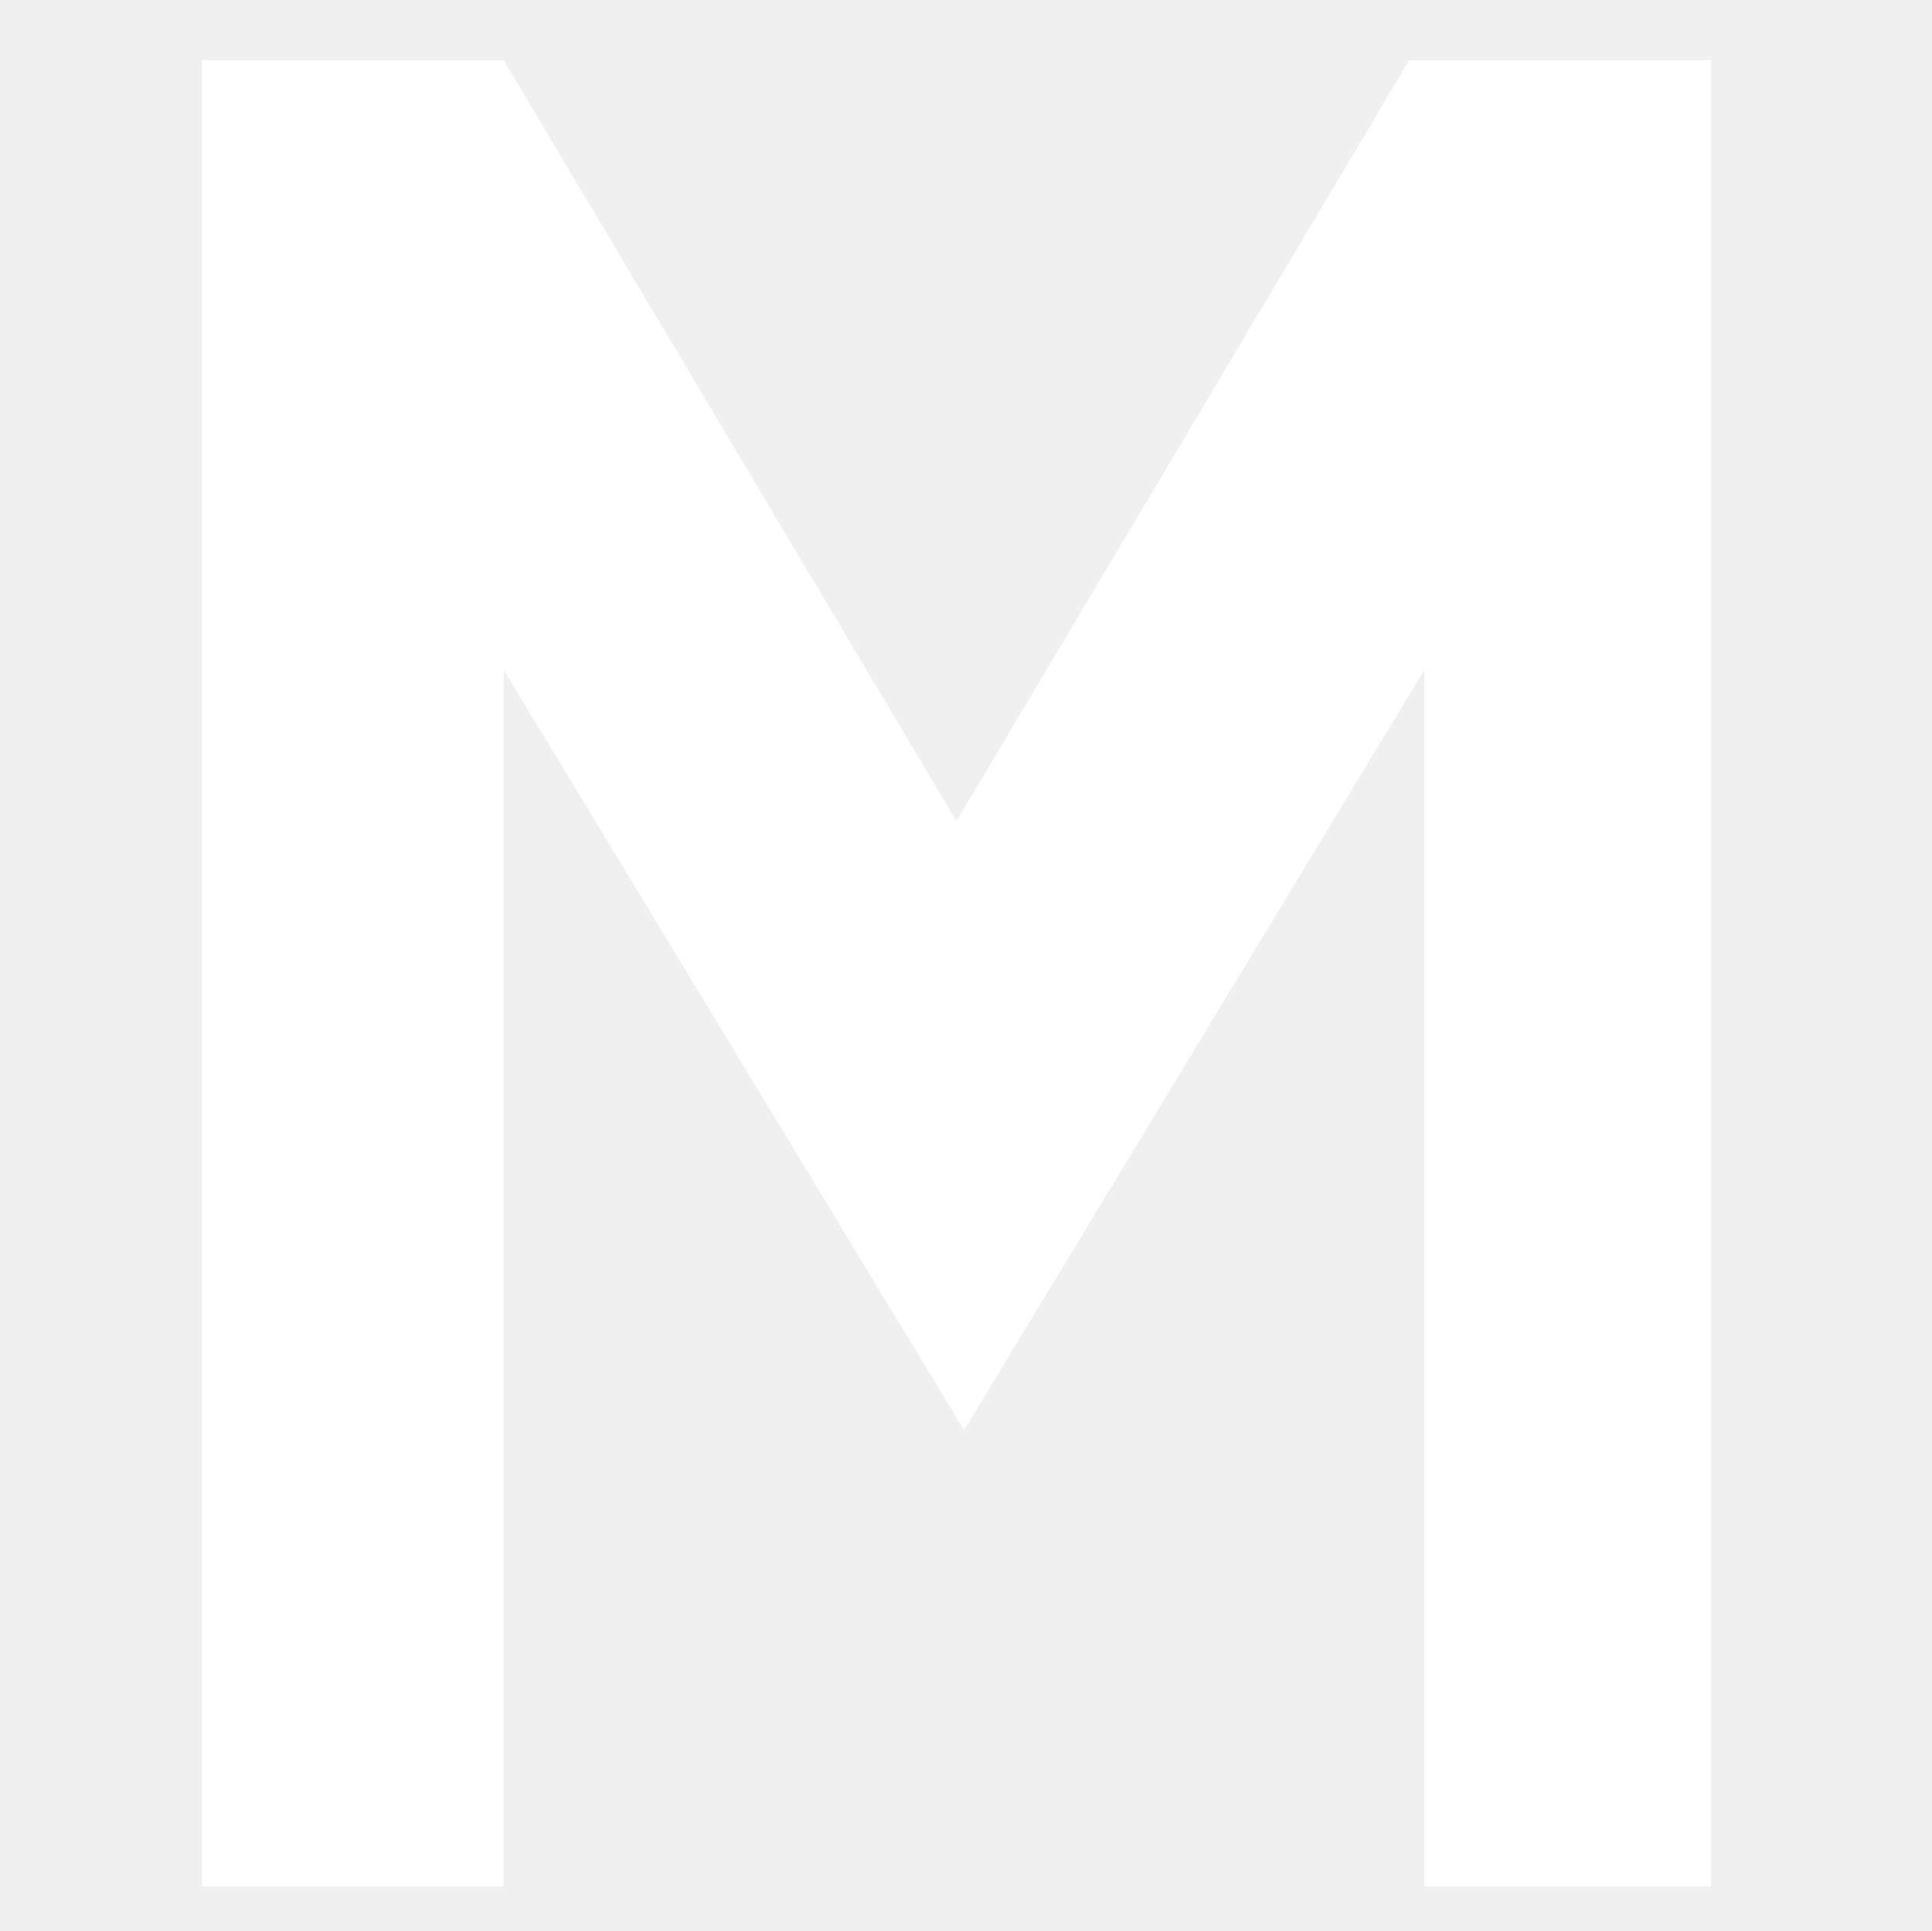
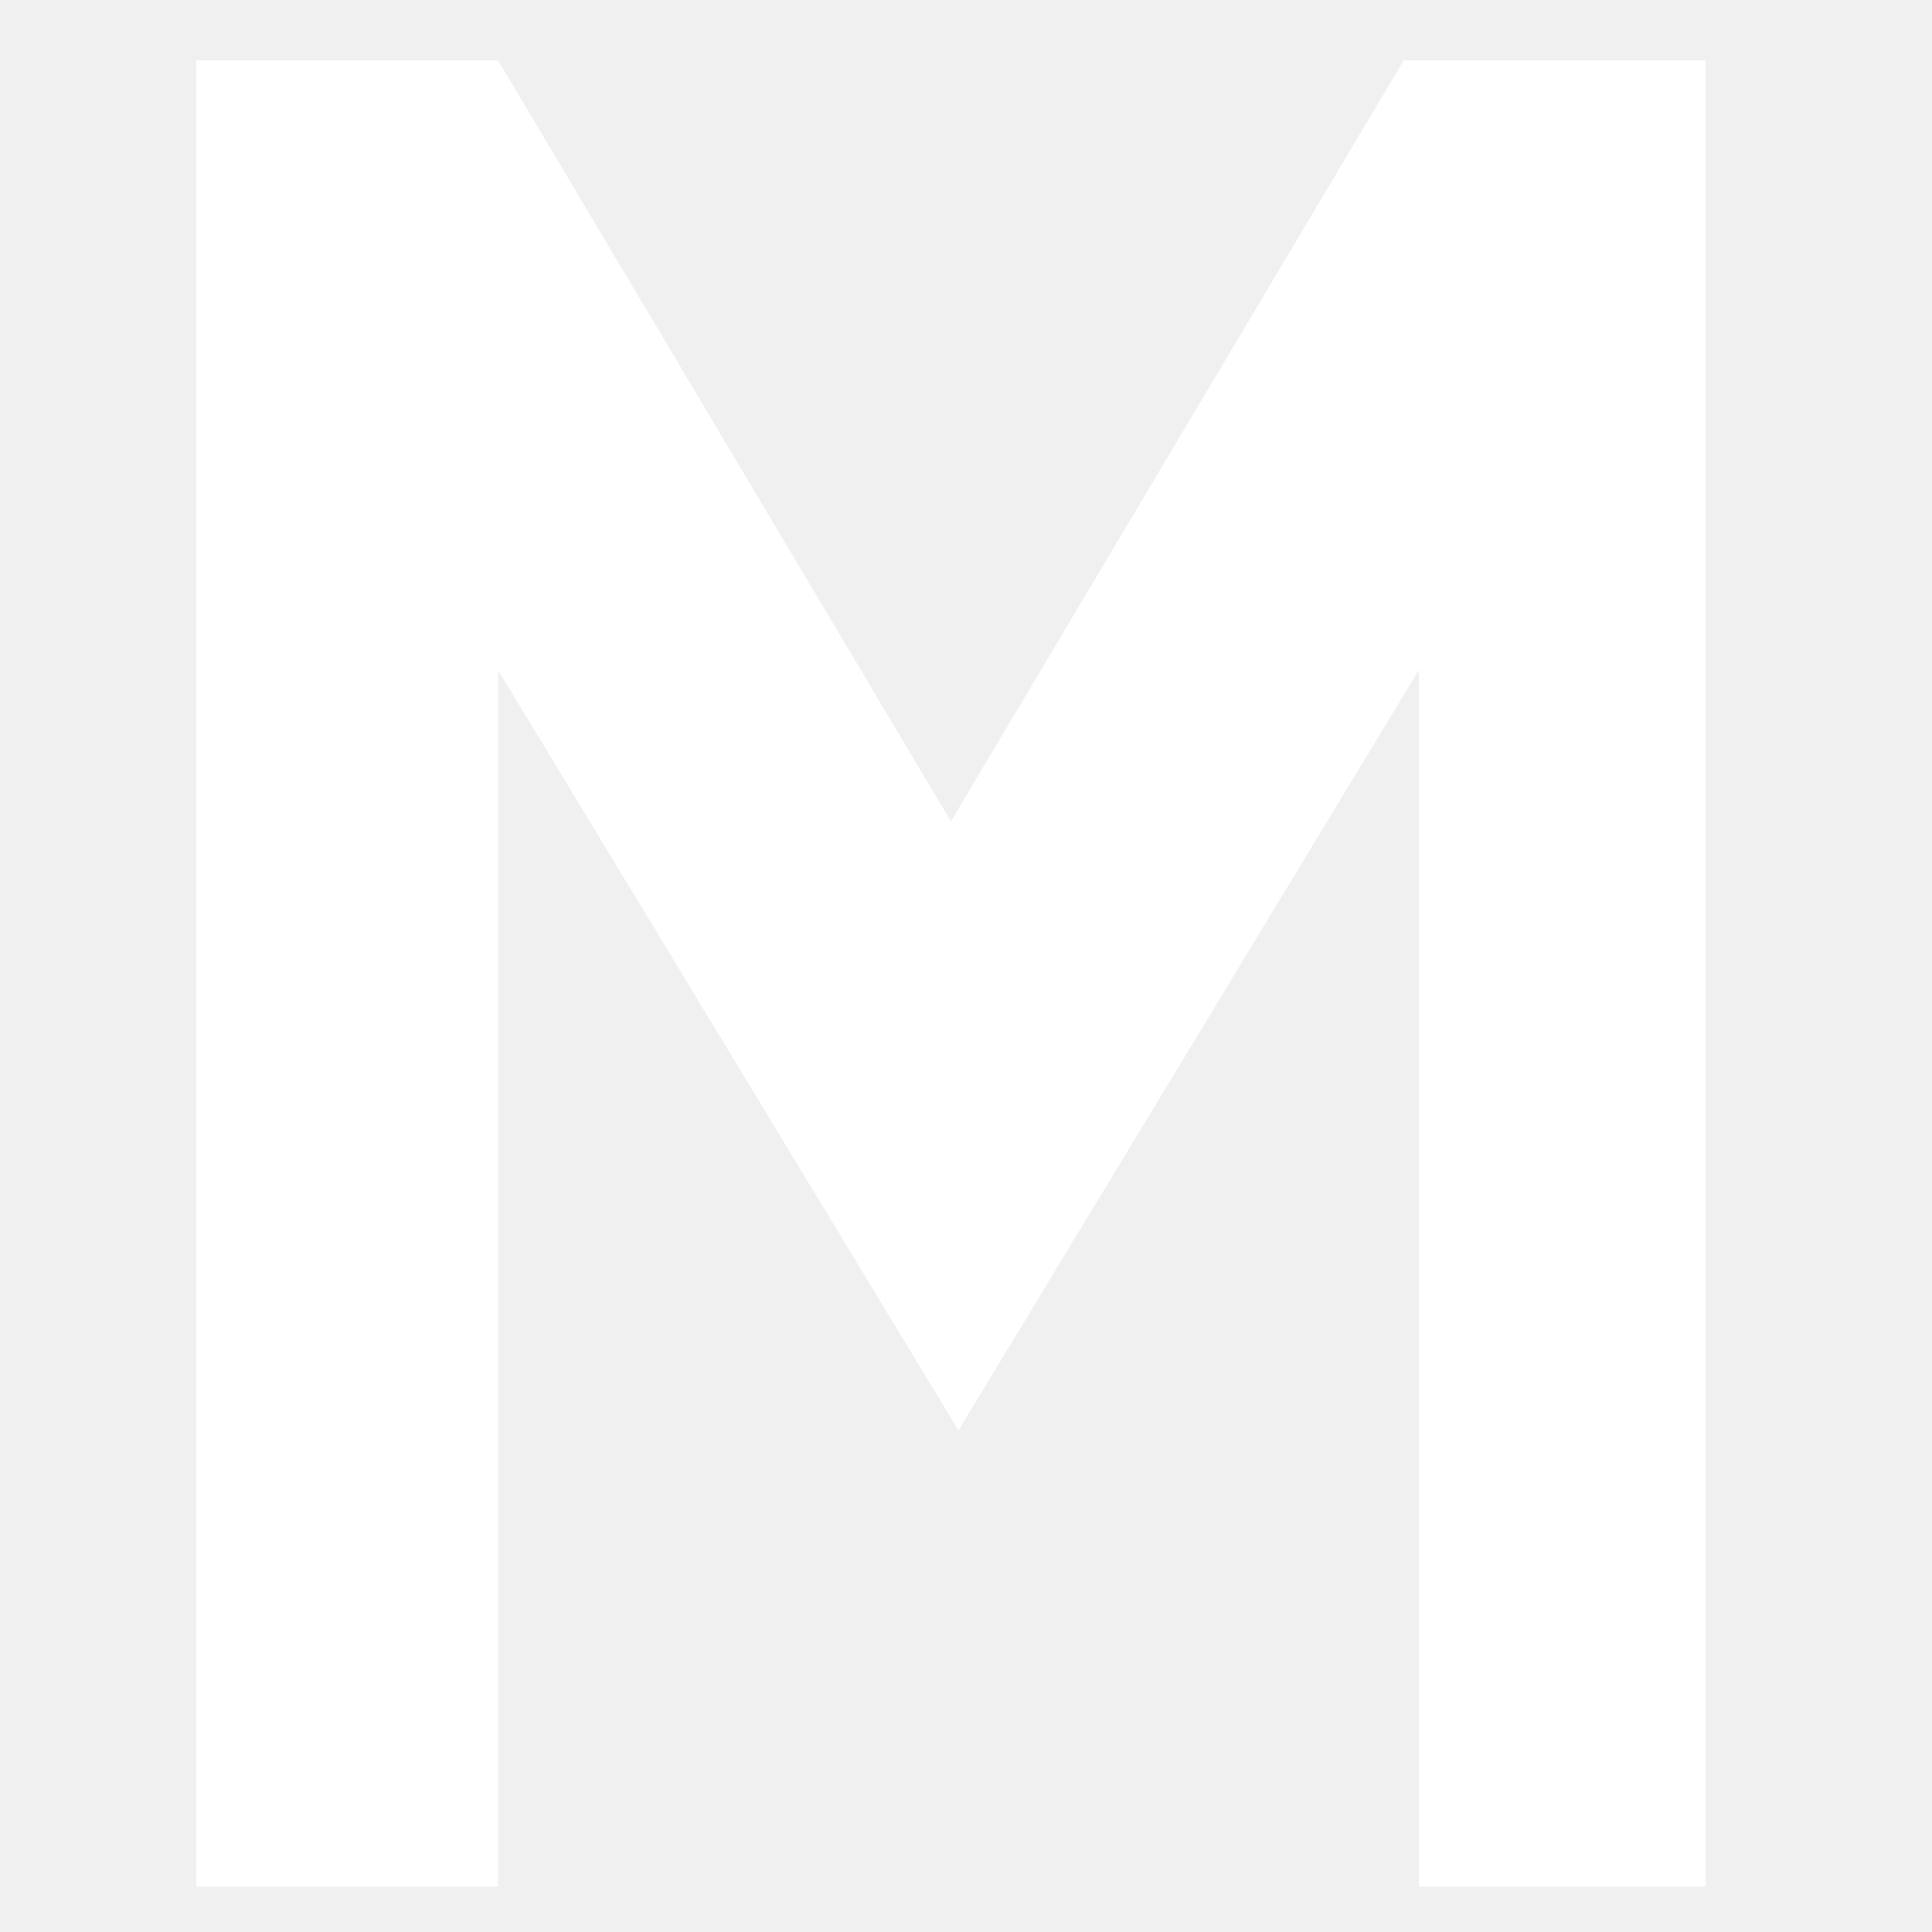
- <svg xmlns="http://www.w3.org/2000/svg" id="icon-taskbar" viewBox="0 0 128 127.9">
+ <svg xmlns="http://www.w3.org/2000/svg" id="icon-taskbar" viewBox="0 0 128 128">
  <g id="icon-2" data-name="icon">
-     <polygon id="M" points="13.37 124.99 13.37 3.99 33.37 3.99 63.37 54.41 93.37 3.99 113.37 3.99 113.37 124.99 94.37 124.99 94.37 44.38 63.87 94.76 33.37 44.38 33.37 124.99 13.37 124.99" fill="#fff" />
+     <polygon id="M" points="13 125 13 4 33 4 63 54.42 93 4 113 4 113 125 94 125 94 44.39 63.5 94.77 33 44.39 33 125 13 125" fill="#fff" />
  </g>
</svg>
